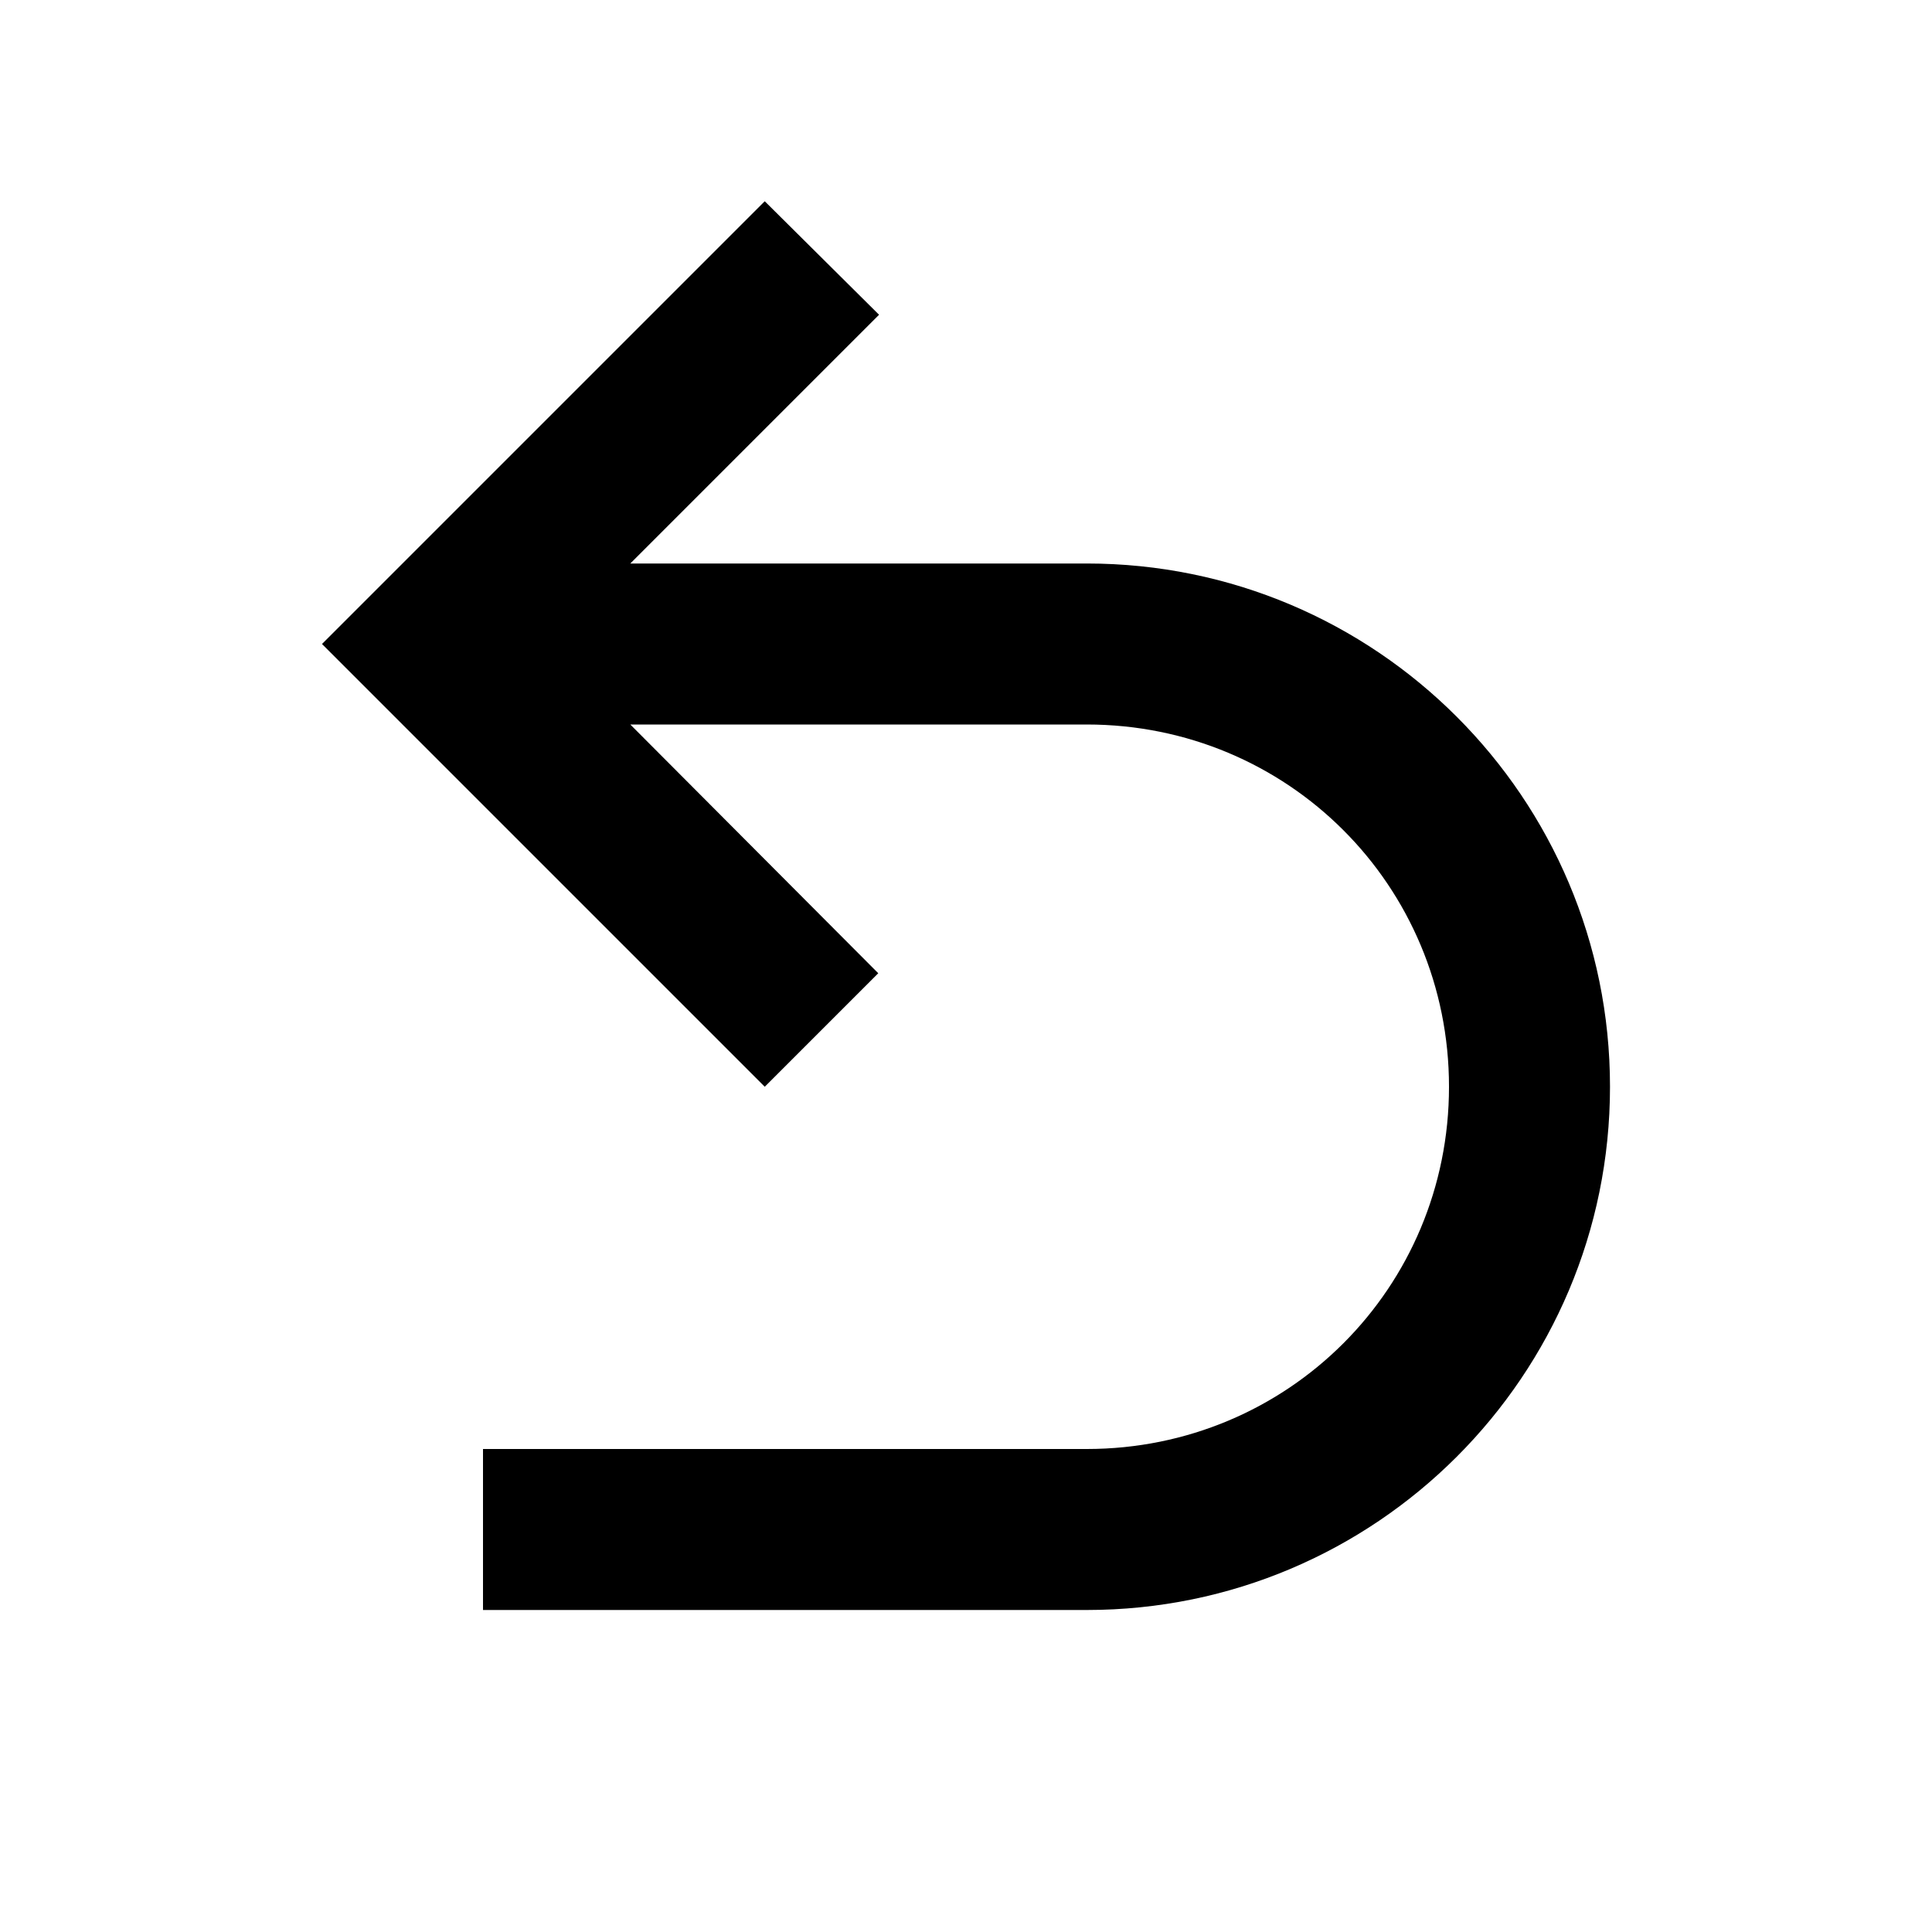
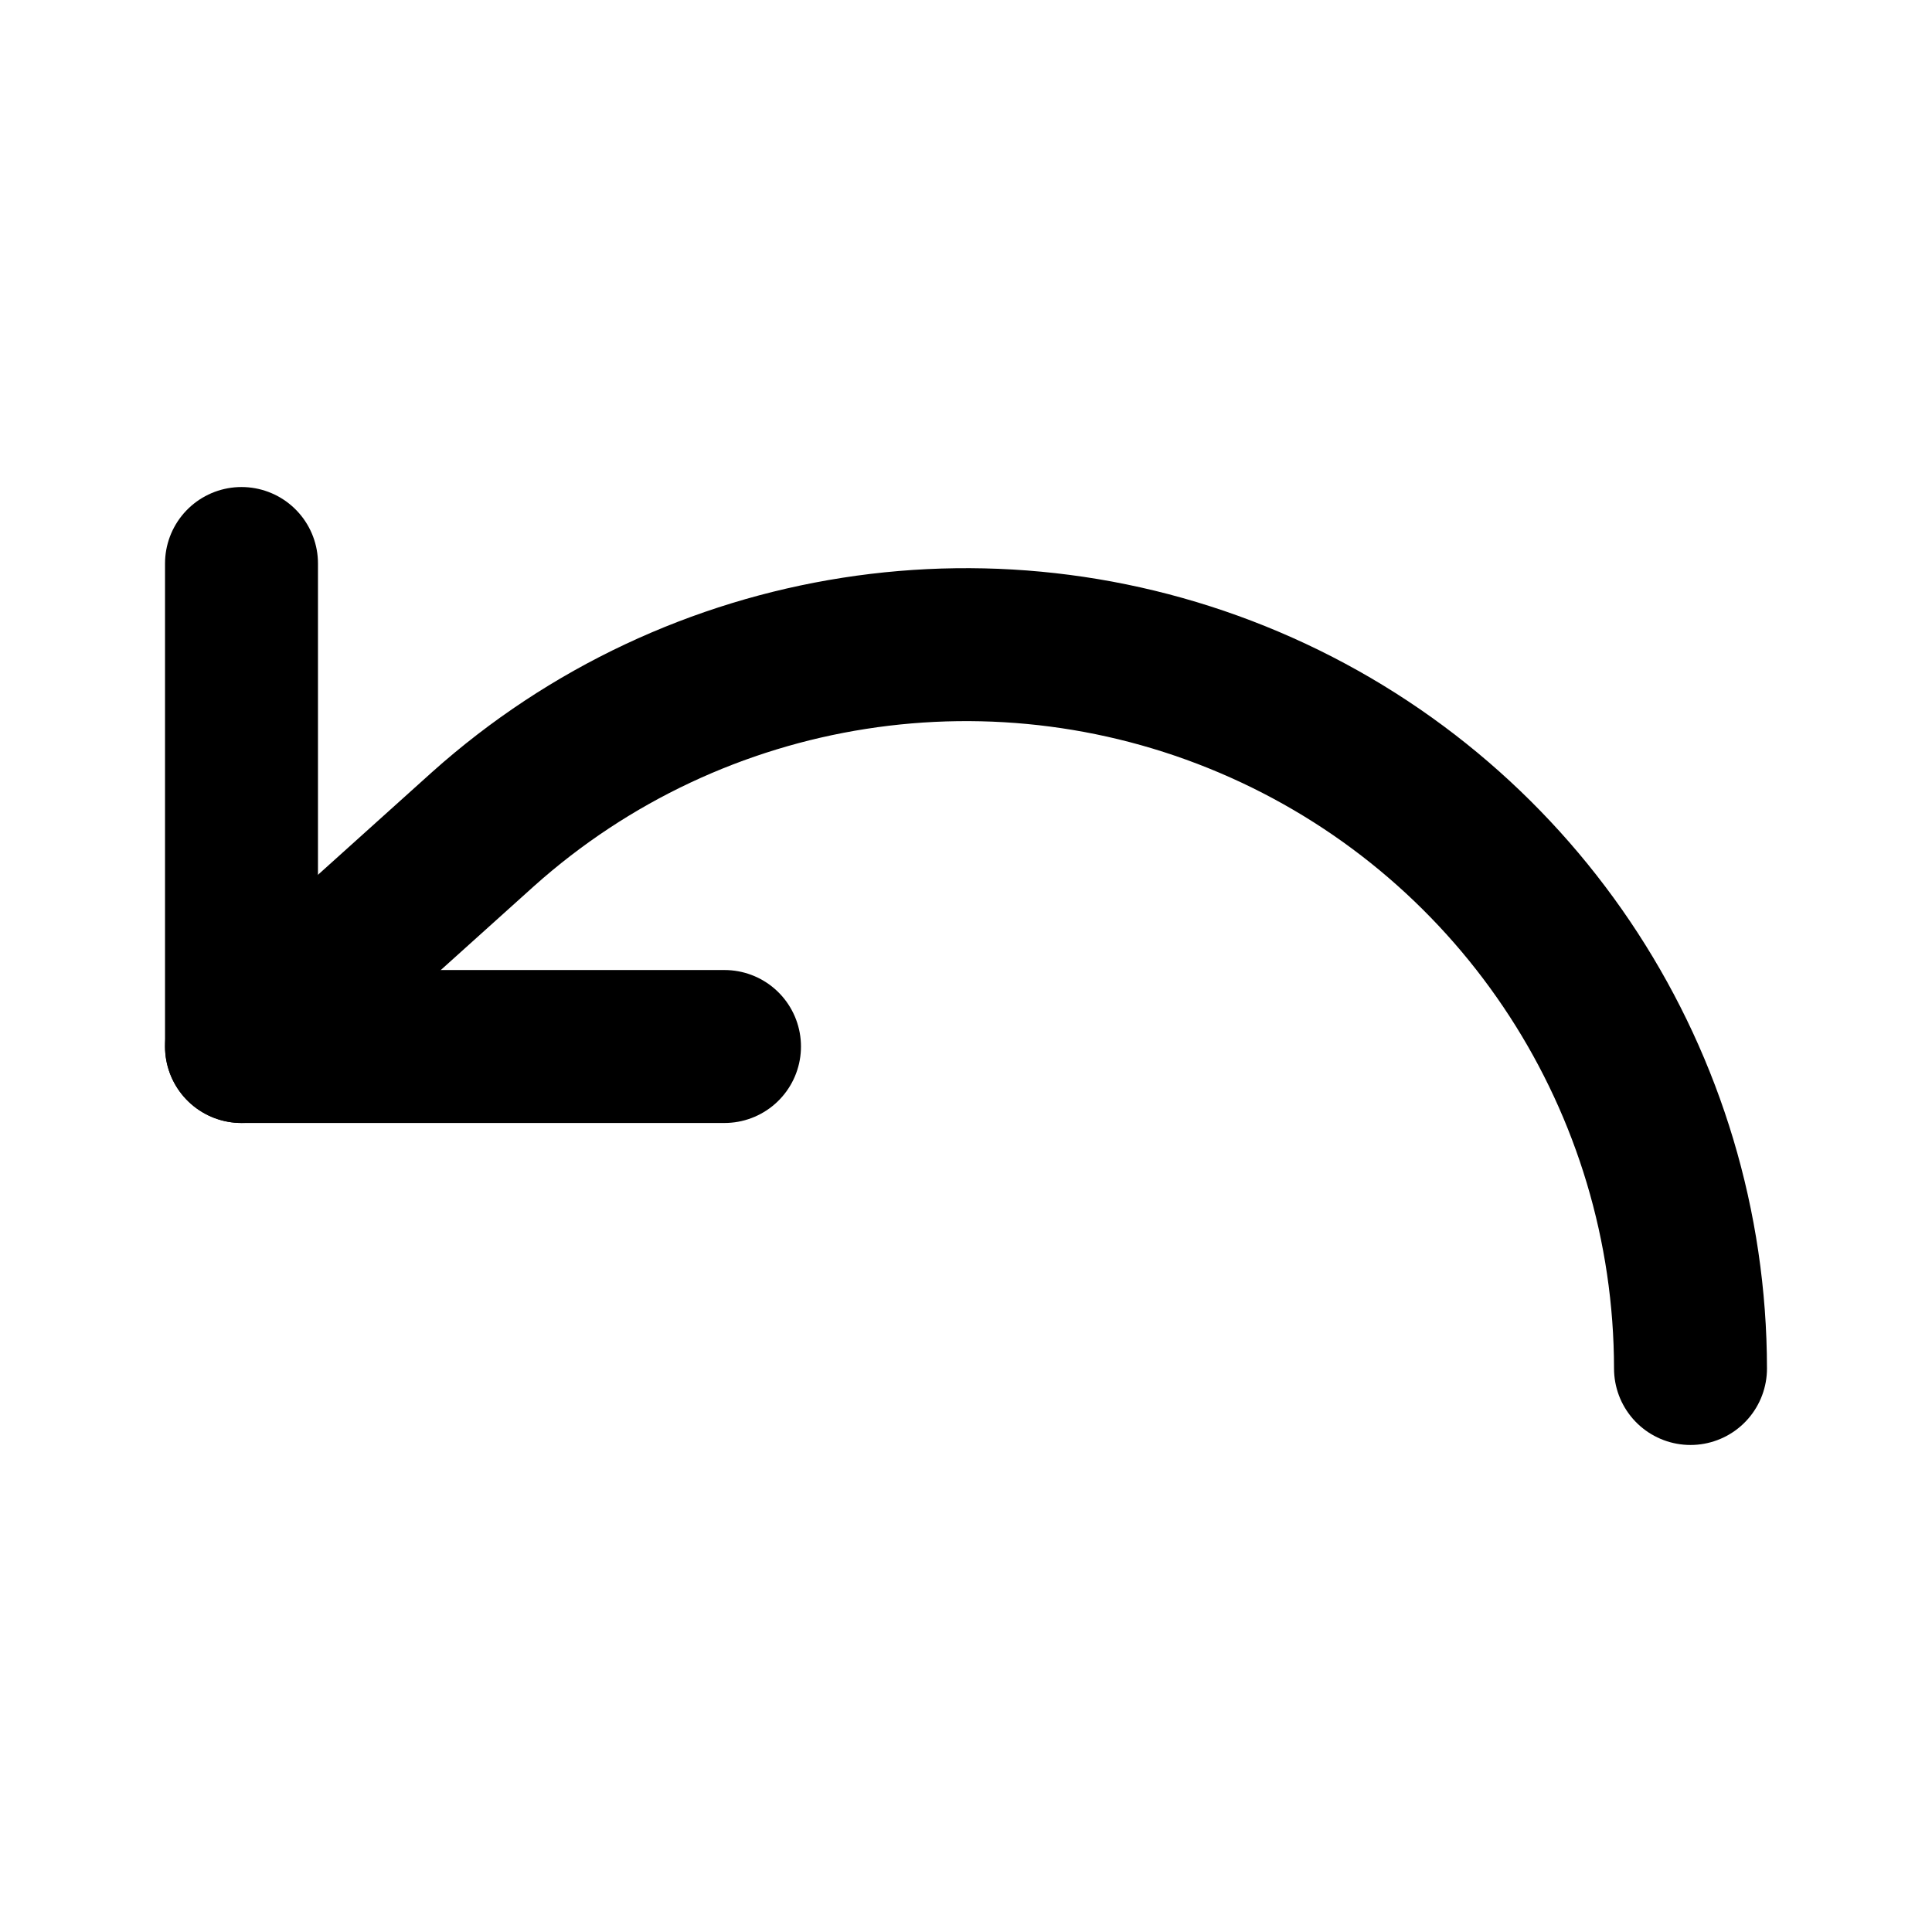
- <svg xmlns="http://www.w3.org/2000/svg" viewBox="0 0 24 24">
-   <path d="M20 13.5C20 17.09 17.09 20 13.5 20H6V18H13.5C16 18 18 16 18 13.5S16 9 13.5 9H7.83L10.91 12.09L9.5 13.5L4 8L9.5 2.5L10.92 3.91L7.83 7H13.5C17.09 7 20 9.91 20 13.5Z" />
+ <svg xmlns="http://www.w3.org/2000/svg" viewBox="0 0 24 24" fill="none" stroke="currentColor" stroke-width="1.9" stroke-linecap="round" stroke-linejoin="round">
+   <path d="M3 7v6h6" />
+   <path d="M21 17a9 9 0 0 0-15-6.7L3 13" />
</svg>
